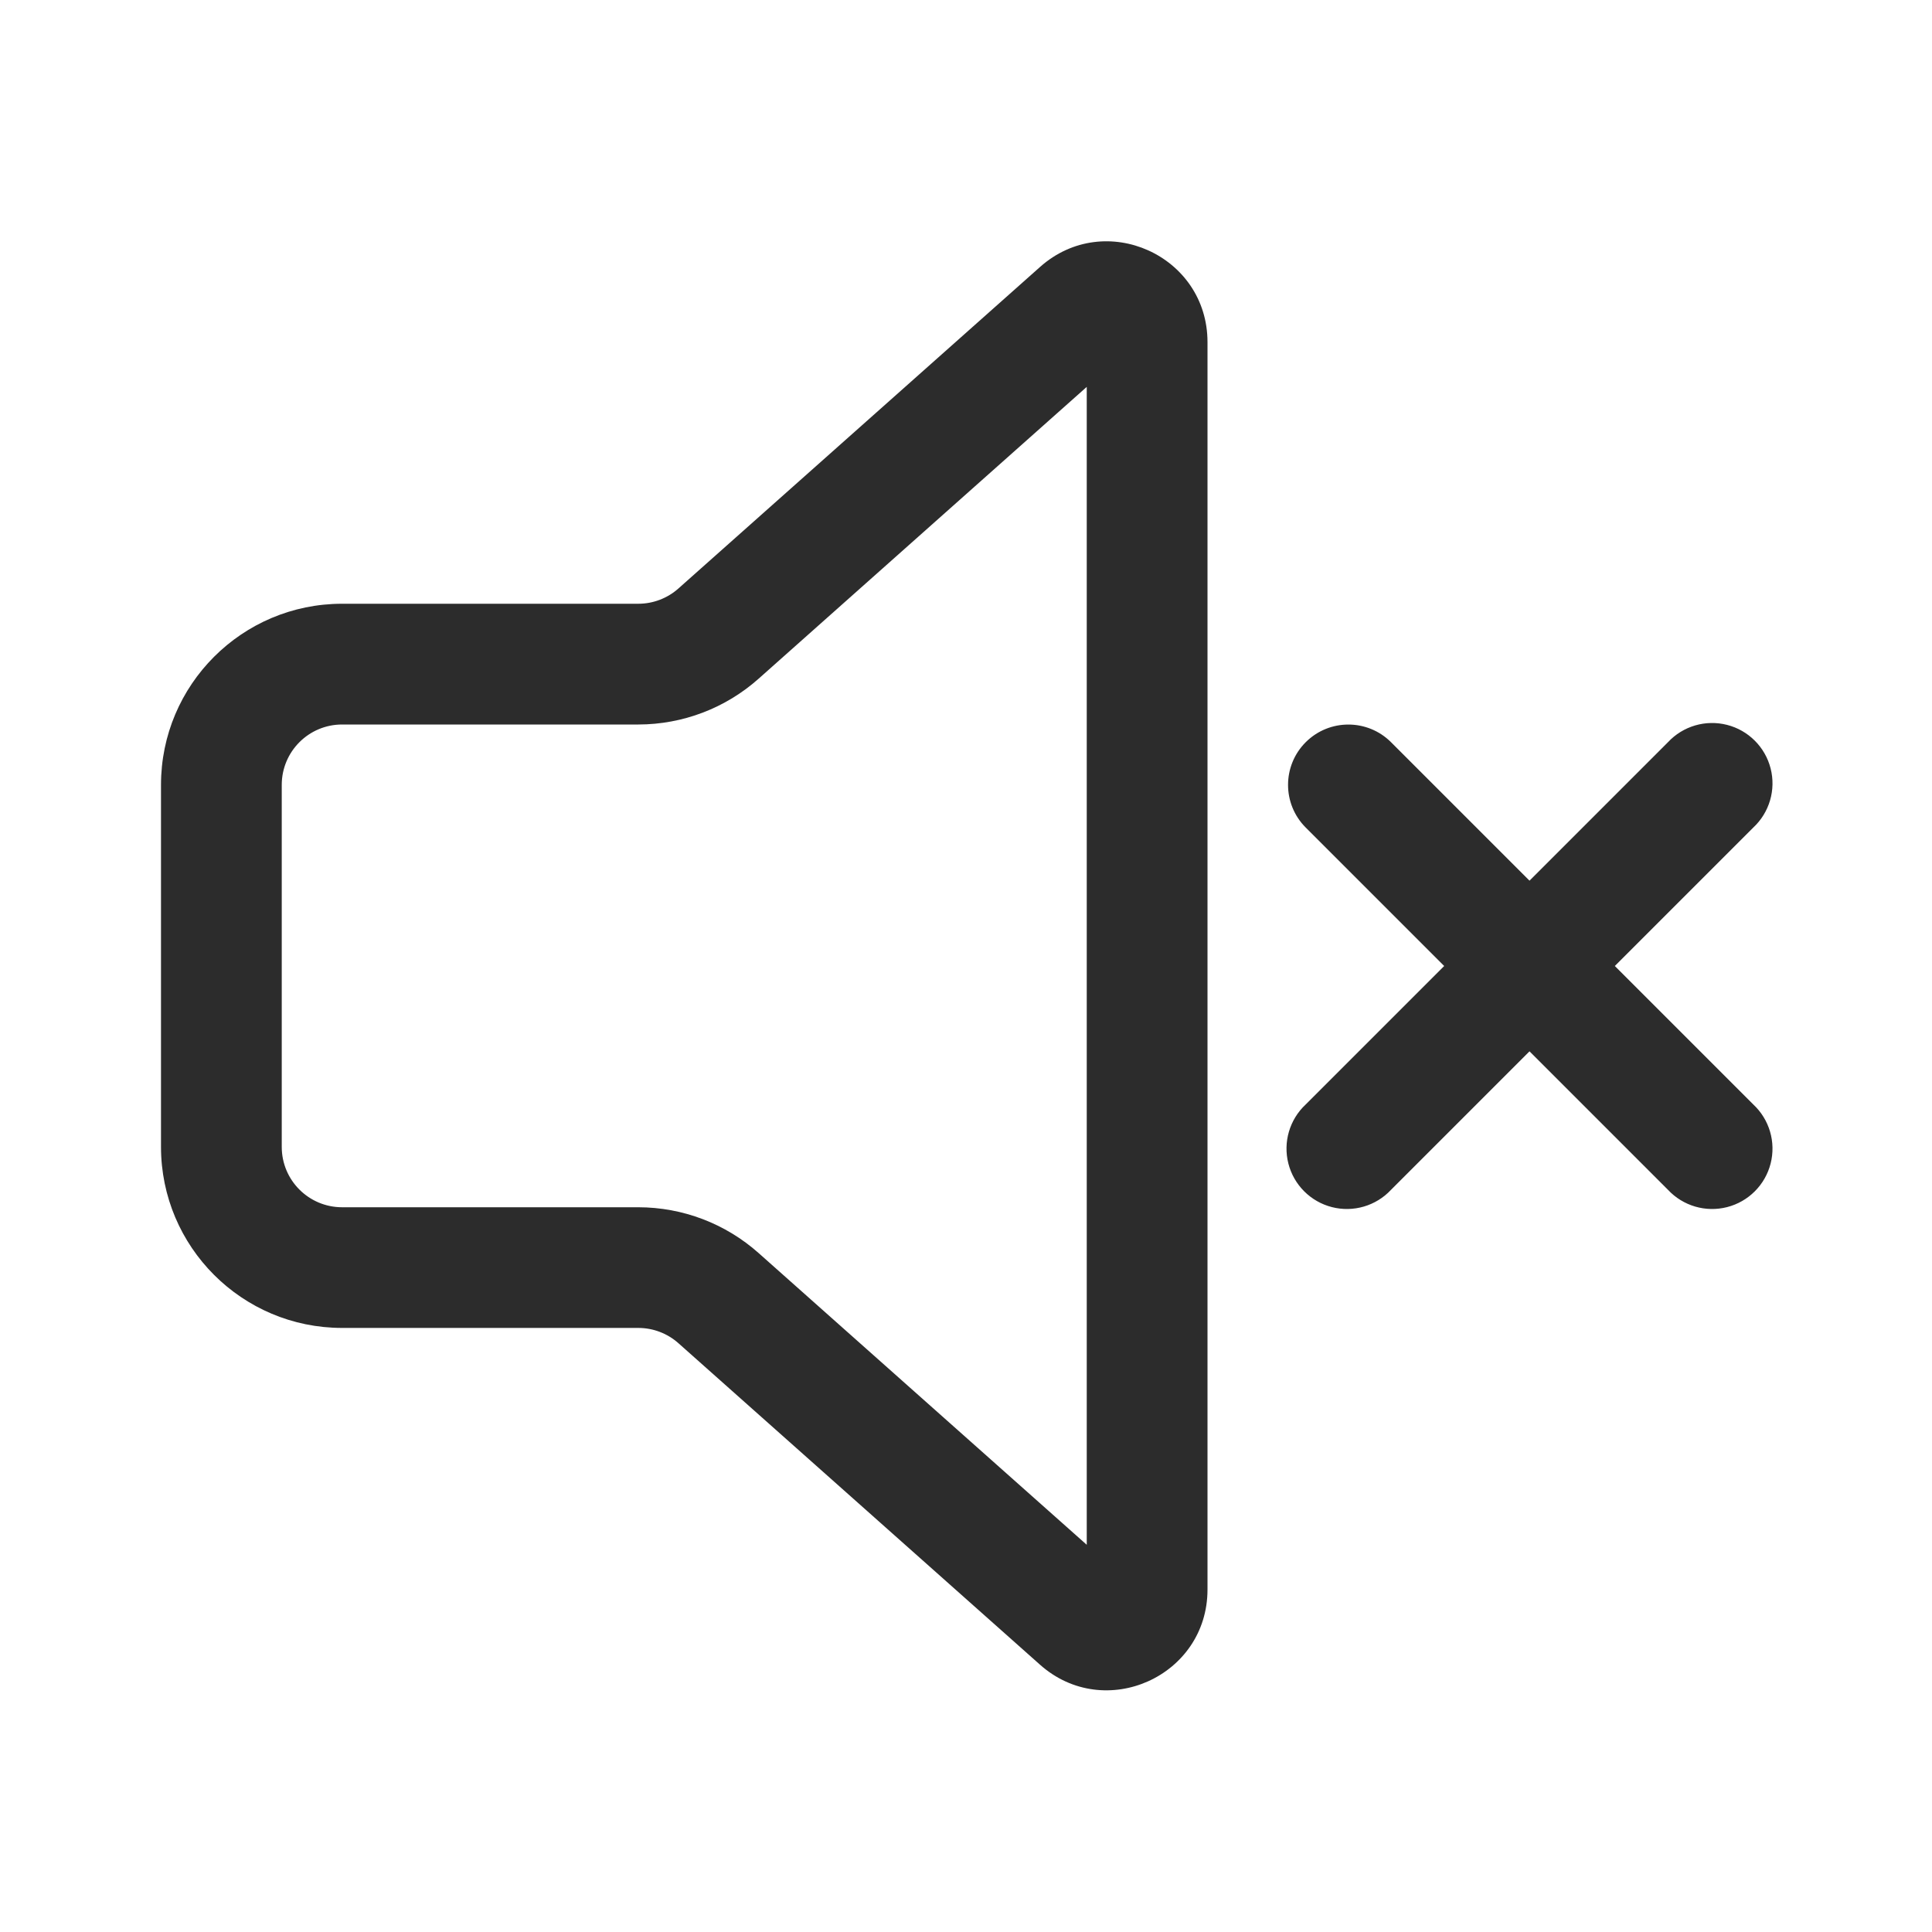
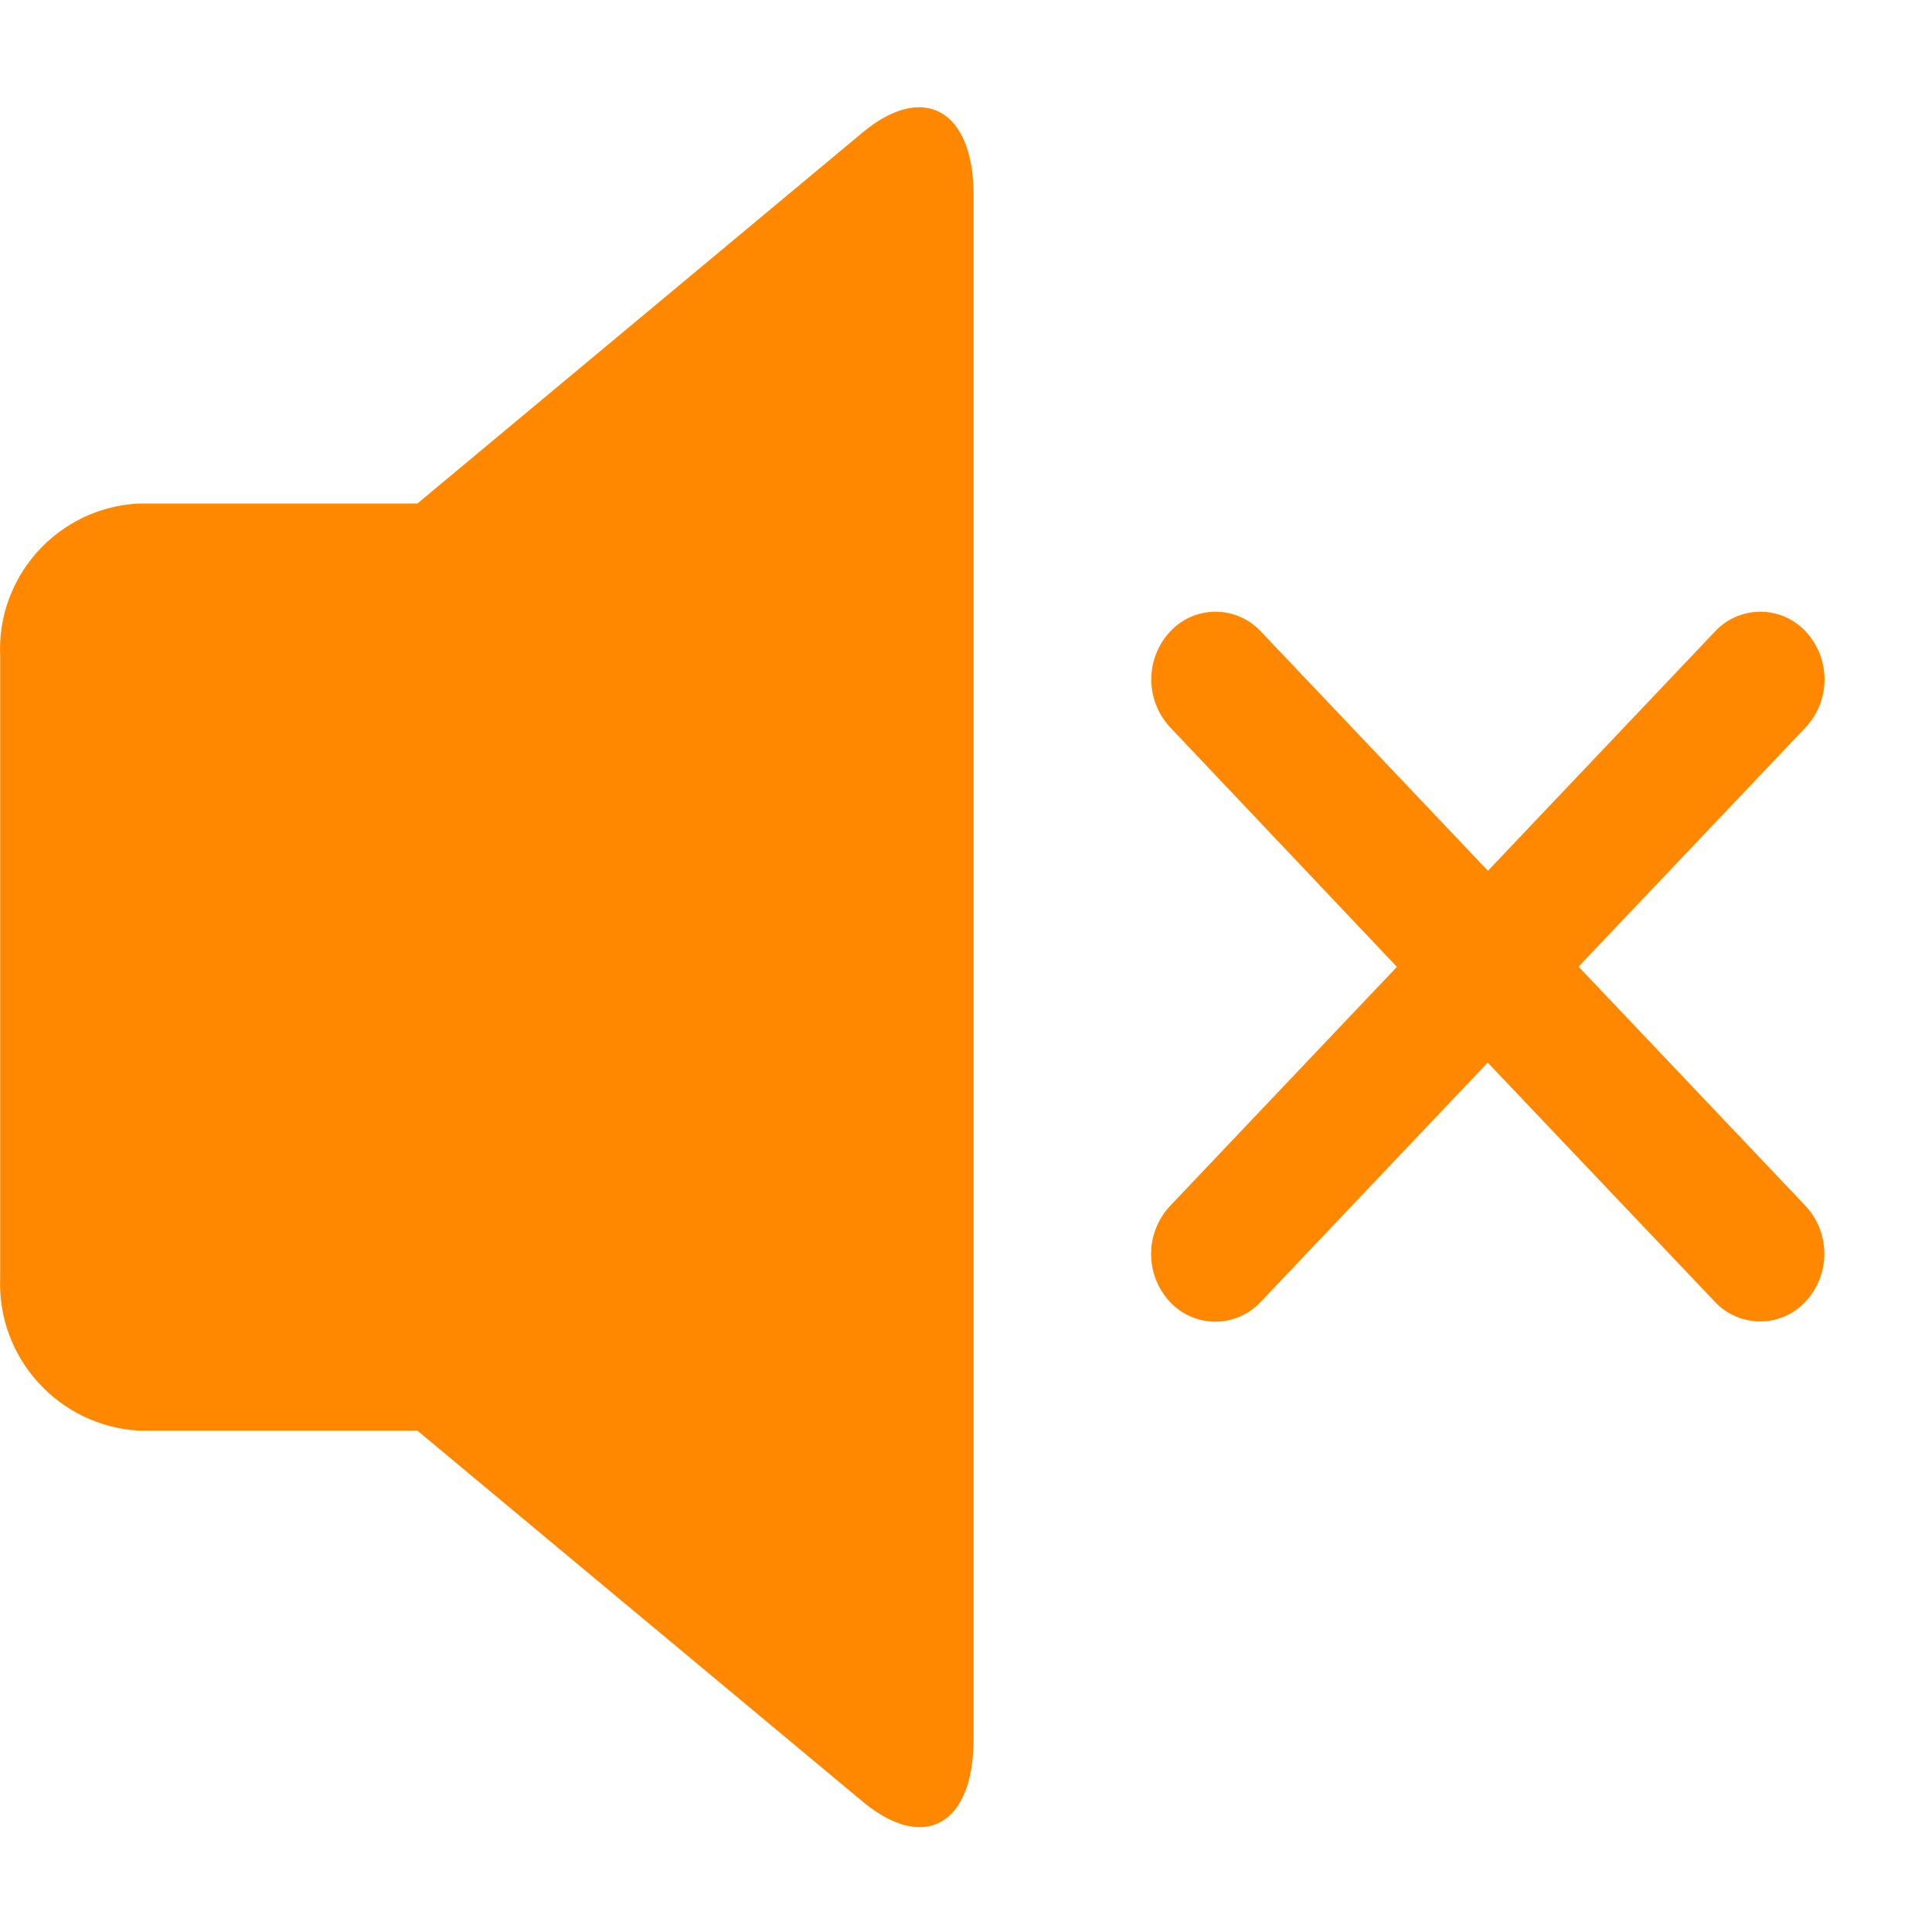
- <svg xmlns="http://www.w3.org/2000/svg" t="1764126857638" class="icon" viewBox="0 0 1024 1024" version="1.1" p-id="4579" width="64" height="64">
-   <path d="M551.253 141.483c34.389-30.592 88.747-6.187 88.747 39.851v661.163c0 45.995-54.357 70.4-88.747 39.851l-191.659-170.411a32 32 0 0 0-21.248-8.107H181.333A96 96 0 0 1 85.333 607.872V416a96 96 0 0 1 96-96h157.013a32 32 0 0 0 21.248-8.107l191.616-170.368z m24.747 63.573L402.133 359.68A96 96 0 0 1 338.347 384H181.333a32 32 0 0 0-32 32v191.872c0 17.707 14.336 32 32 32h157.013a96 96 0 0 1 63.787 24.32l173.867 154.581V205.099zM692.053 393.387a32 32 0 0 1 45.227 0L810.667 466.773l73.387-73.387a32 32 0 1 1 45.227 45.227L855.893 512l73.387 73.387a32 32 0 1 1-45.227 45.227L810.667 557.227l-73.387 73.387a32 32 0 1 1-45.227-45.227L765.44 512l-73.387-73.387a32 32 0 0 1 0-45.227z" p-id="4580" fill="#2c2c2c" />
+ <svg xmlns="http://www.w3.org/2000/svg" t="1764201329992" class="icon" viewBox="0 0 1024 1024" version="1.1" p-id="1616" width="64" height="64">
+   <path d="M836.65 512.341l120.32 126.805a37.262 37.262 0 0 1 0 50.745 32.825 32.825 0 0 1-48.128 0L788.522 563.2l-120.32 126.805a32.825 32.825 0 0 1-48.128 0 37.262 37.262 0 0 1 0-50.745l120.32-126.805L620.187 385.479a37.262 37.262 0 0 1 0-50.745 32.825 32.825 0 0 1 48.128 0l120.32 126.805 120.32-126.805a32.825 32.825 0 0 1 48.128 0 37.262 37.262 0 0 1 0 50.745z m-379.563 442.425l-235.861-196.494H73.713A78.052 78.052 0 0 1 0.098 676.978V347.989a77.426 77.426 0 0 1 73.614-81.124h147.513l235.861-196.551c32.54-27.136 58.937-11.833 58.937 32.939V921.6c0.057 45.511-26.112 60.53-58.937 33.166z" fill="#FF8800" p-id="1617" />
</svg>
